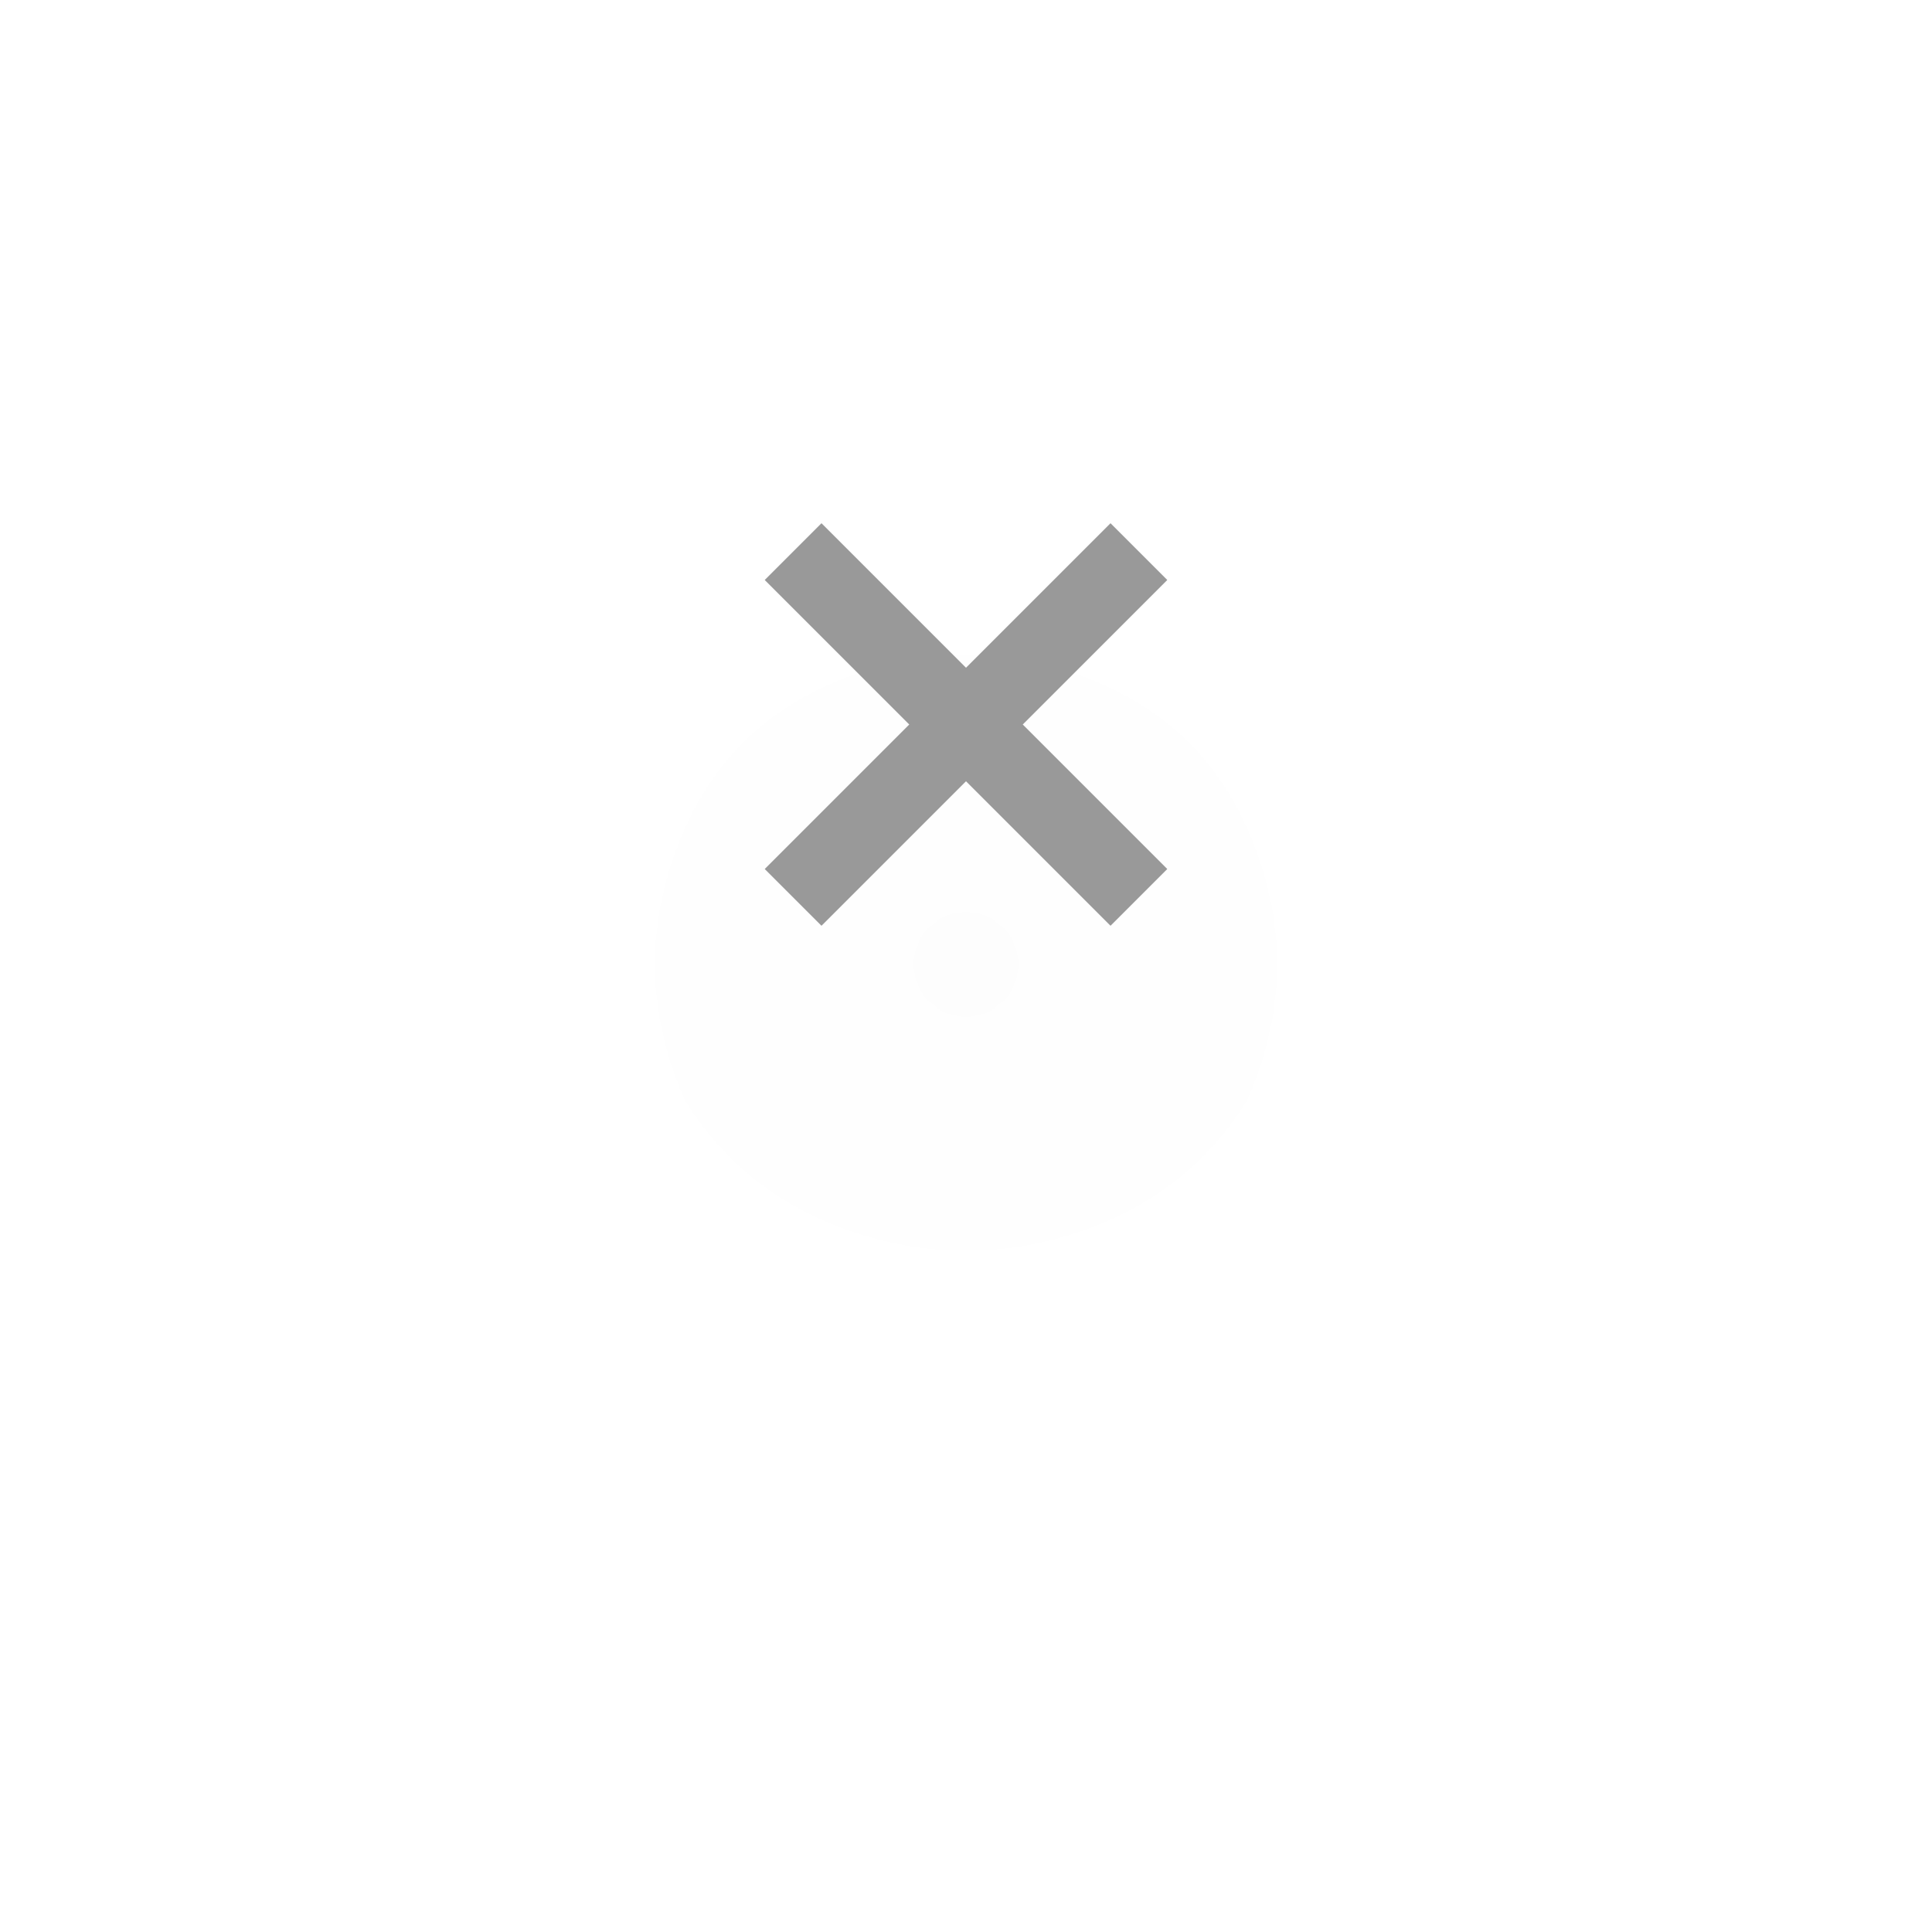
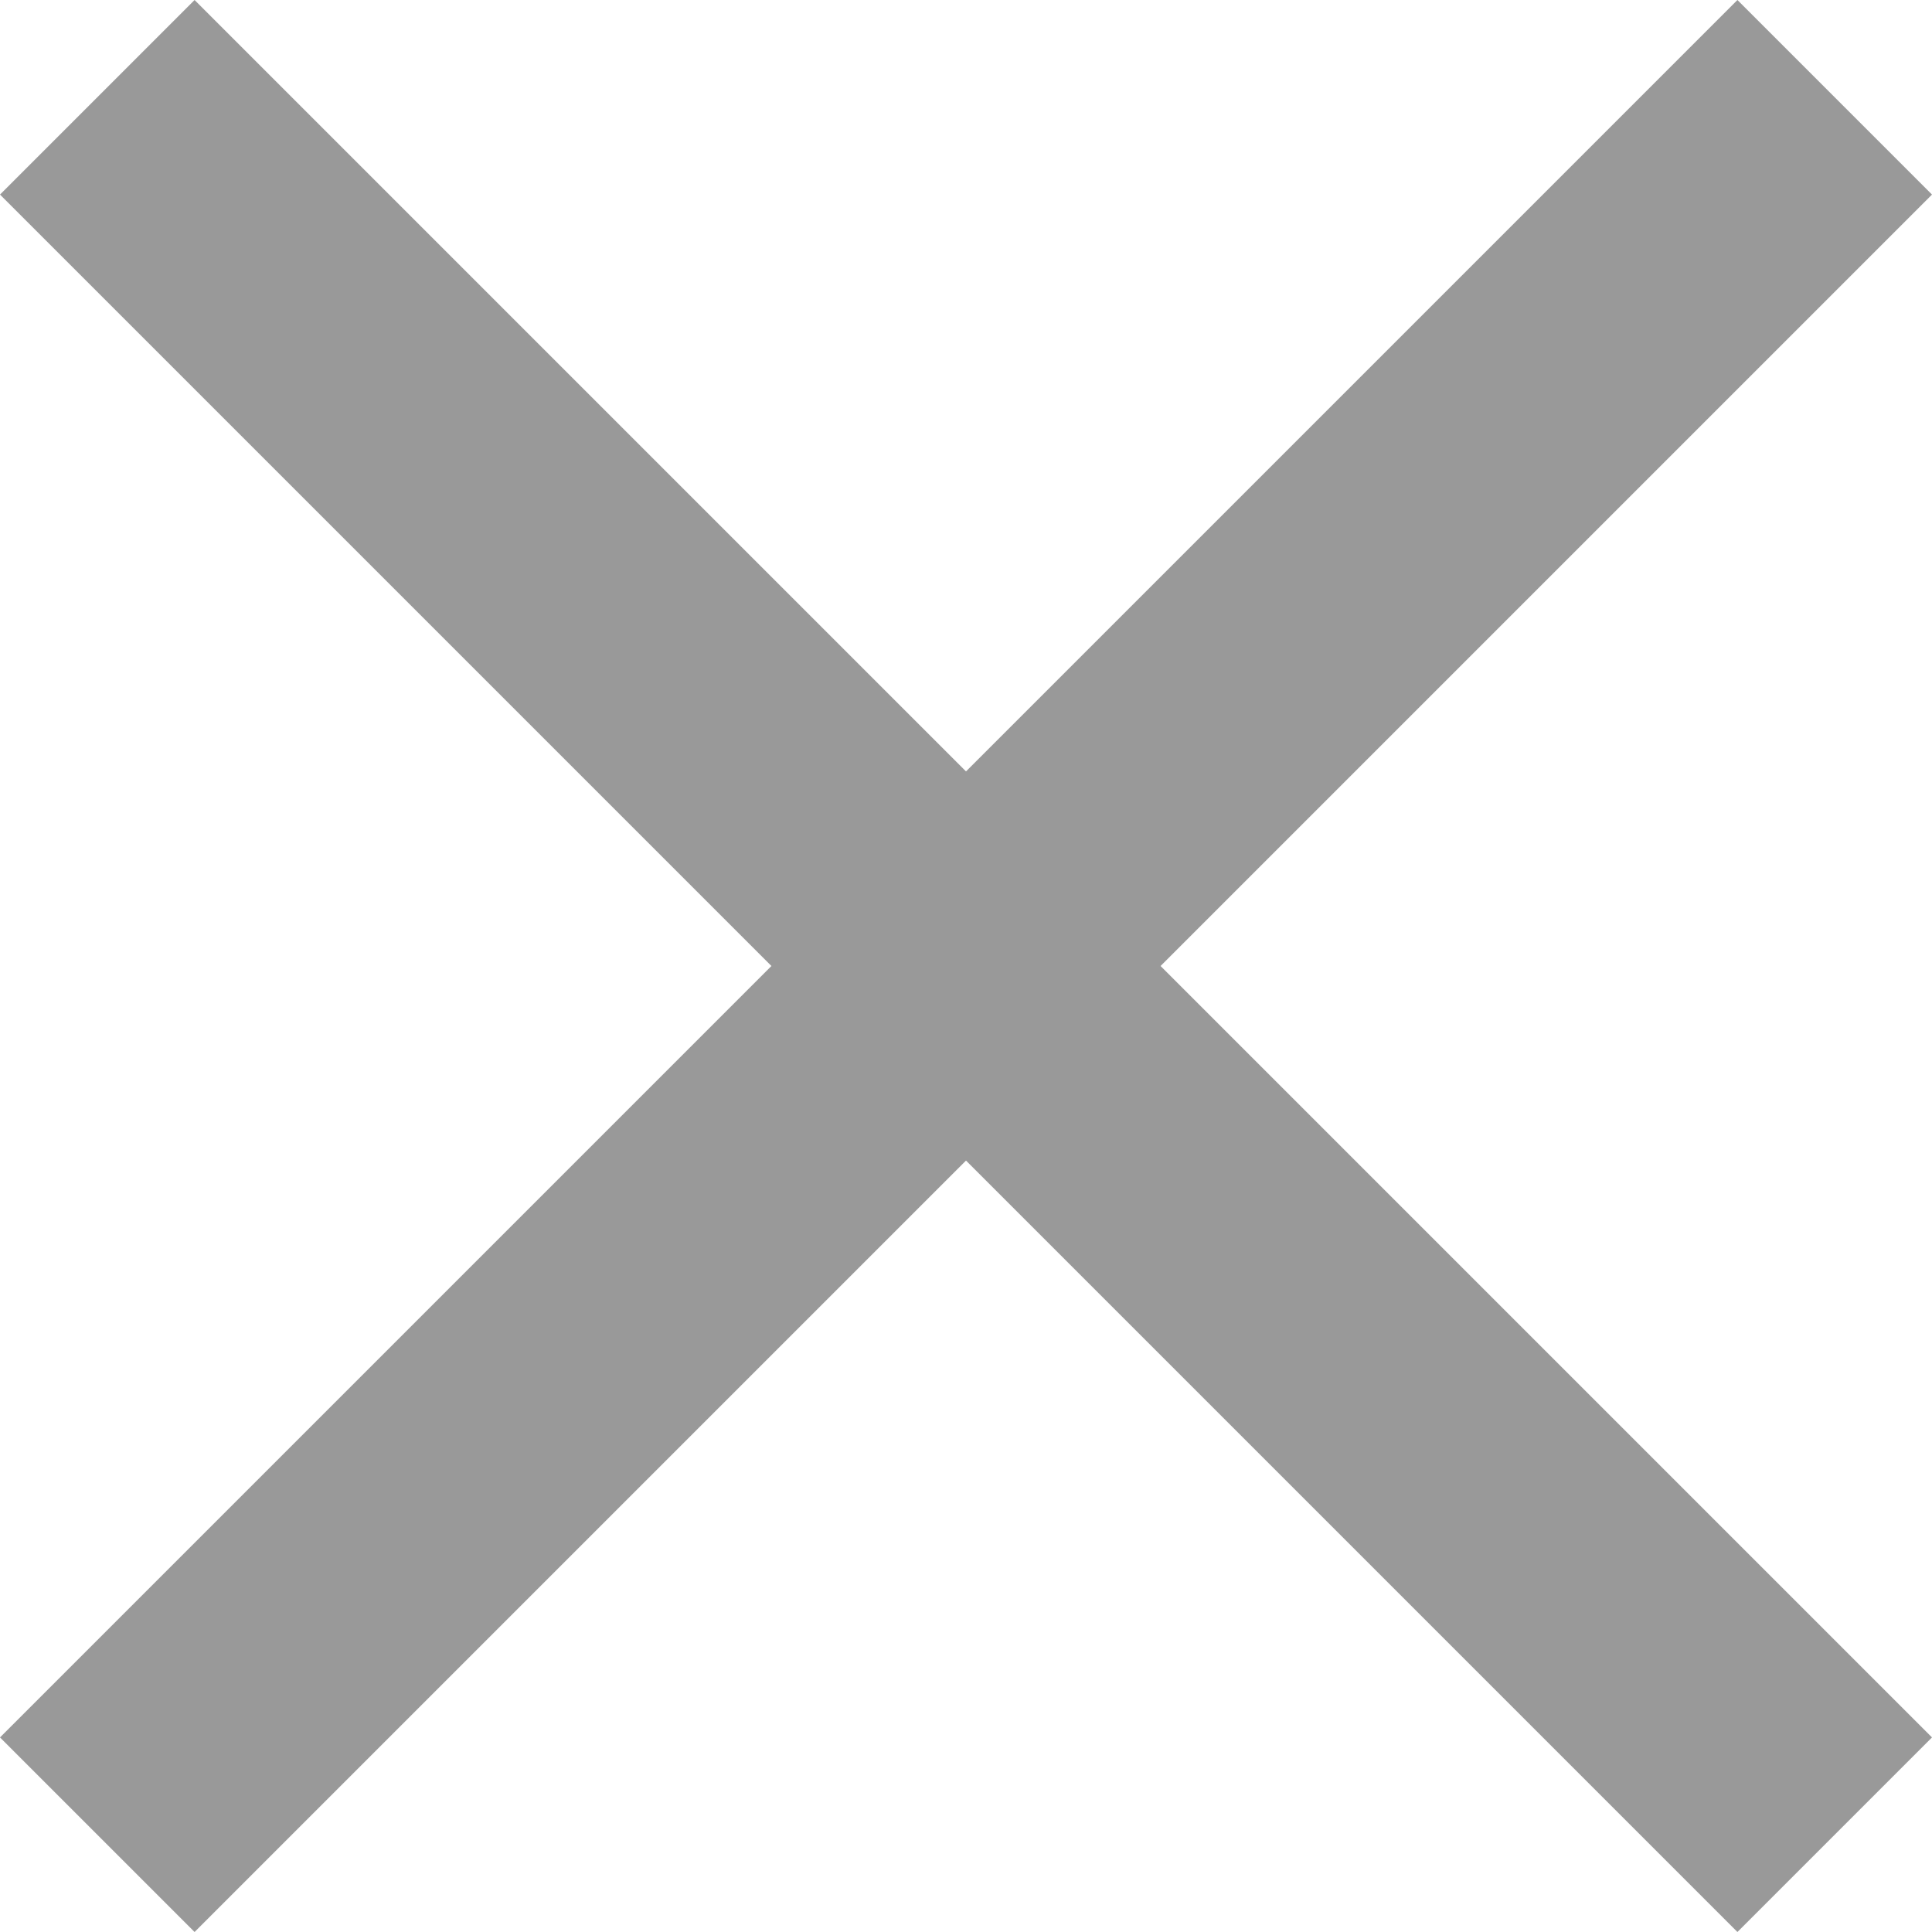
- <svg xmlns="http://www.w3.org/2000/svg" width="40px" height="40px" viewBox="0 0 40 40" version="1.1">
-   <defs>
-     <filter x="-24.8%" y="-9.0%" width="149.5%" height="118.0%" filterUnits="objectBoundingBox" id="filter-1">
-       <feMorphology radius="0.5" operator="dilate" in="SourceAlpha" result="shadowSpreadOuter1" />
-       <feOffset dx="0" dy="5" in="shadowSpreadOuter1" result="shadowOffsetOuter1" />
-       <feGaussianBlur stdDeviation="10" in="shadowOffsetOuter1" result="shadowBlurOuter1" />
-       <feComposite in="shadowBlurOuter1" in2="SourceAlpha" operator="out" result="shadowBlurOuter1" />
-       <feColorMatrix values="0 0 0 0 0   0 0 0 0 0   0 0 0 0 0  0 0 0 0.05 0" type="matrix" in="shadowBlurOuter1" result="shadowMatrixOuter1" />
-       <feMerge>
-         <feMergeNode in="shadowMatrixOuter1" />
-         <feMergeNode in="SourceGraphic" />
-       </feMerge>
-     </filter>
-   </defs>
-   <g id="系统监控" stroke="none" stroke-width="1" fill="none" fill-rule="evenodd" opacity="0.4">
-     <g id="监控视图_监控图表" transform="translate(-255, -410)">
-       <g id="编组" transform="translate(100, 150)">
-         <g id="编组-2" filter="url(#filter-1)" transform="translate(0, 50)">
-           <g id="Content/ic_clear" transform="translate(165, 215)">
-             <g id="ic_clear">
-               <polygon id="Bounds" points="0 0 20 0 20 20 0 20" />
-               <polygon id="Icon" fill="#000000" points="14.167 7.008 12.992 5.833 10 8.825 7.008 5.833 5.833 7.008 8.825 10 5.833 12.992 7.008 14.167 10 11.175 12.992 14.167 14.167 12.992 11.175 10" />
-             </g>
-           </g>
+ <svg xmlns="http://www.w3.org/2000/svg" width="10px" height="10px" viewBox="0 0 14 14" version="1.1">
+   <g id="Material-Design-Icons" stroke="none" stroke-width="1" fill="none" fill-rule="evenodd" opacity="0.4">
+     <g id="Content" transform="translate(-389, -53)">
+       <g id="Content/ic_clear" transform="translate(384, 48)">
+         <g id="ic_clear">
+           <polygon id="Bounds" points="0 0 24 0 24 24 0 24" />
+           <polygon id="Icon" fill="#000000" points="19 6.41 17.59 5 12 10.59 6.41 5 5 6.41 10.59 12 5 17.59 6.41 19 12 13.41 17.59 19 19 17.59 13.41 12" />
        </g>
      </g>
    </g>
  </g>
</svg>
